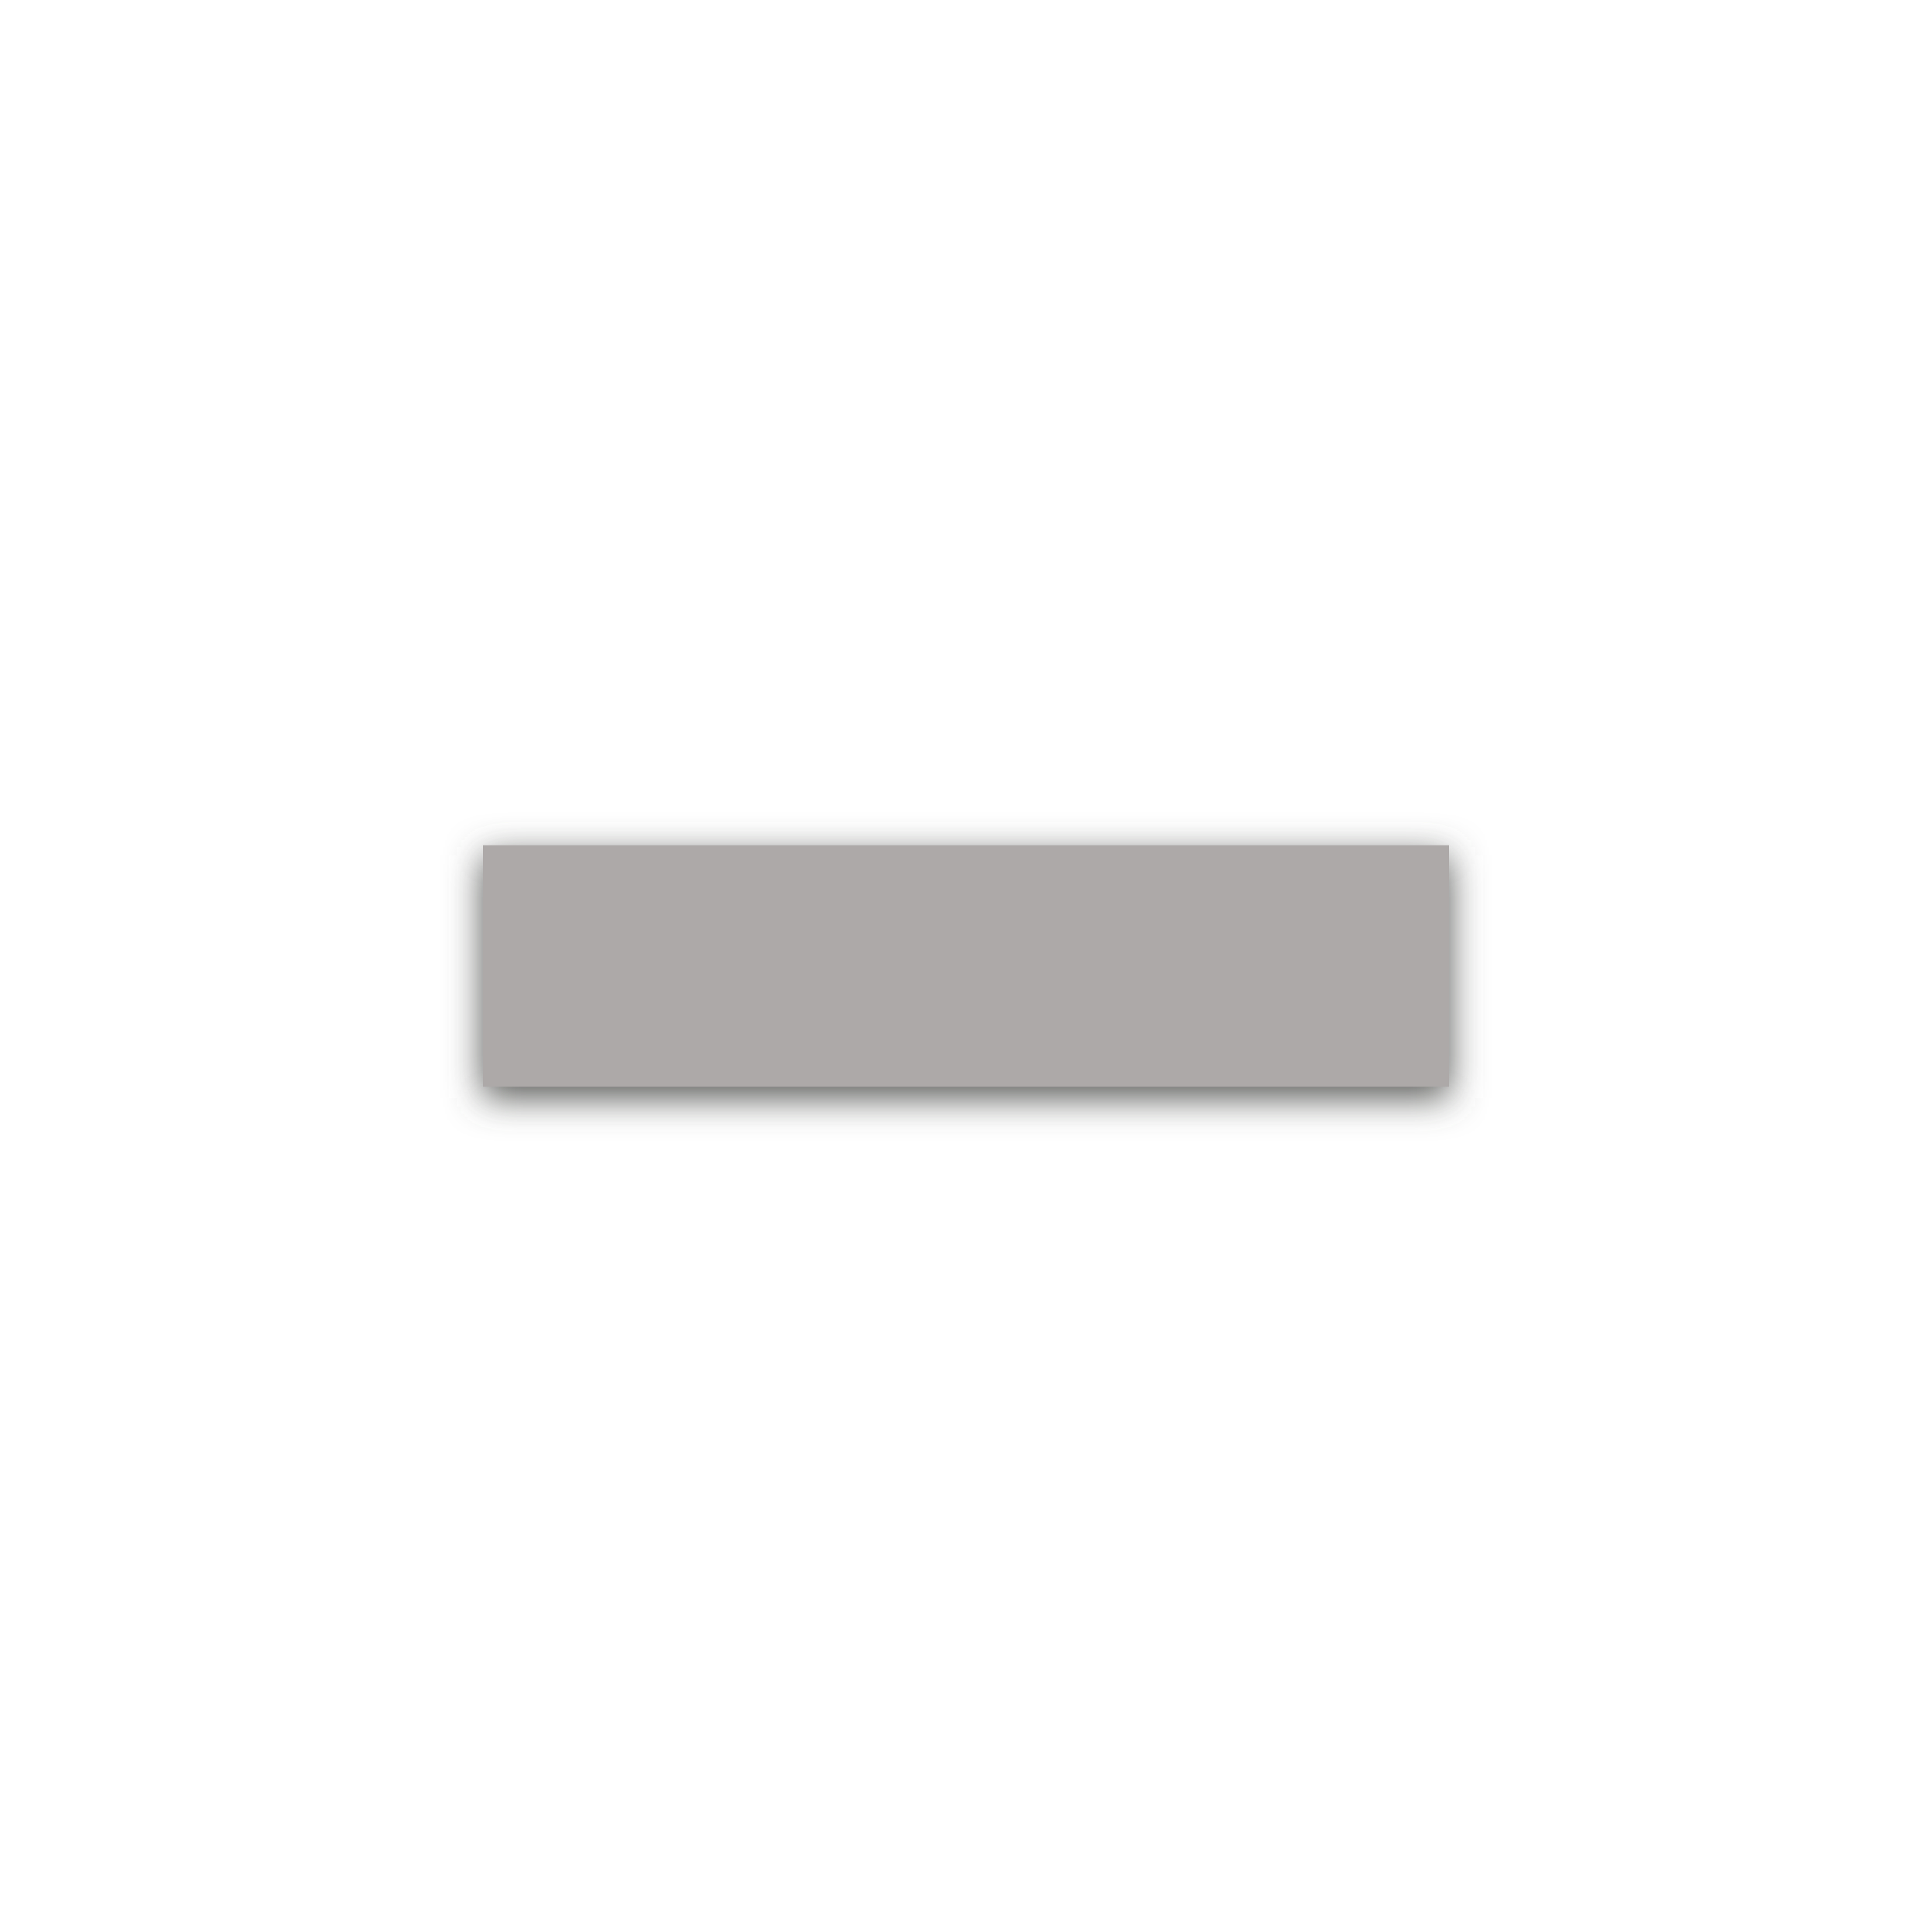
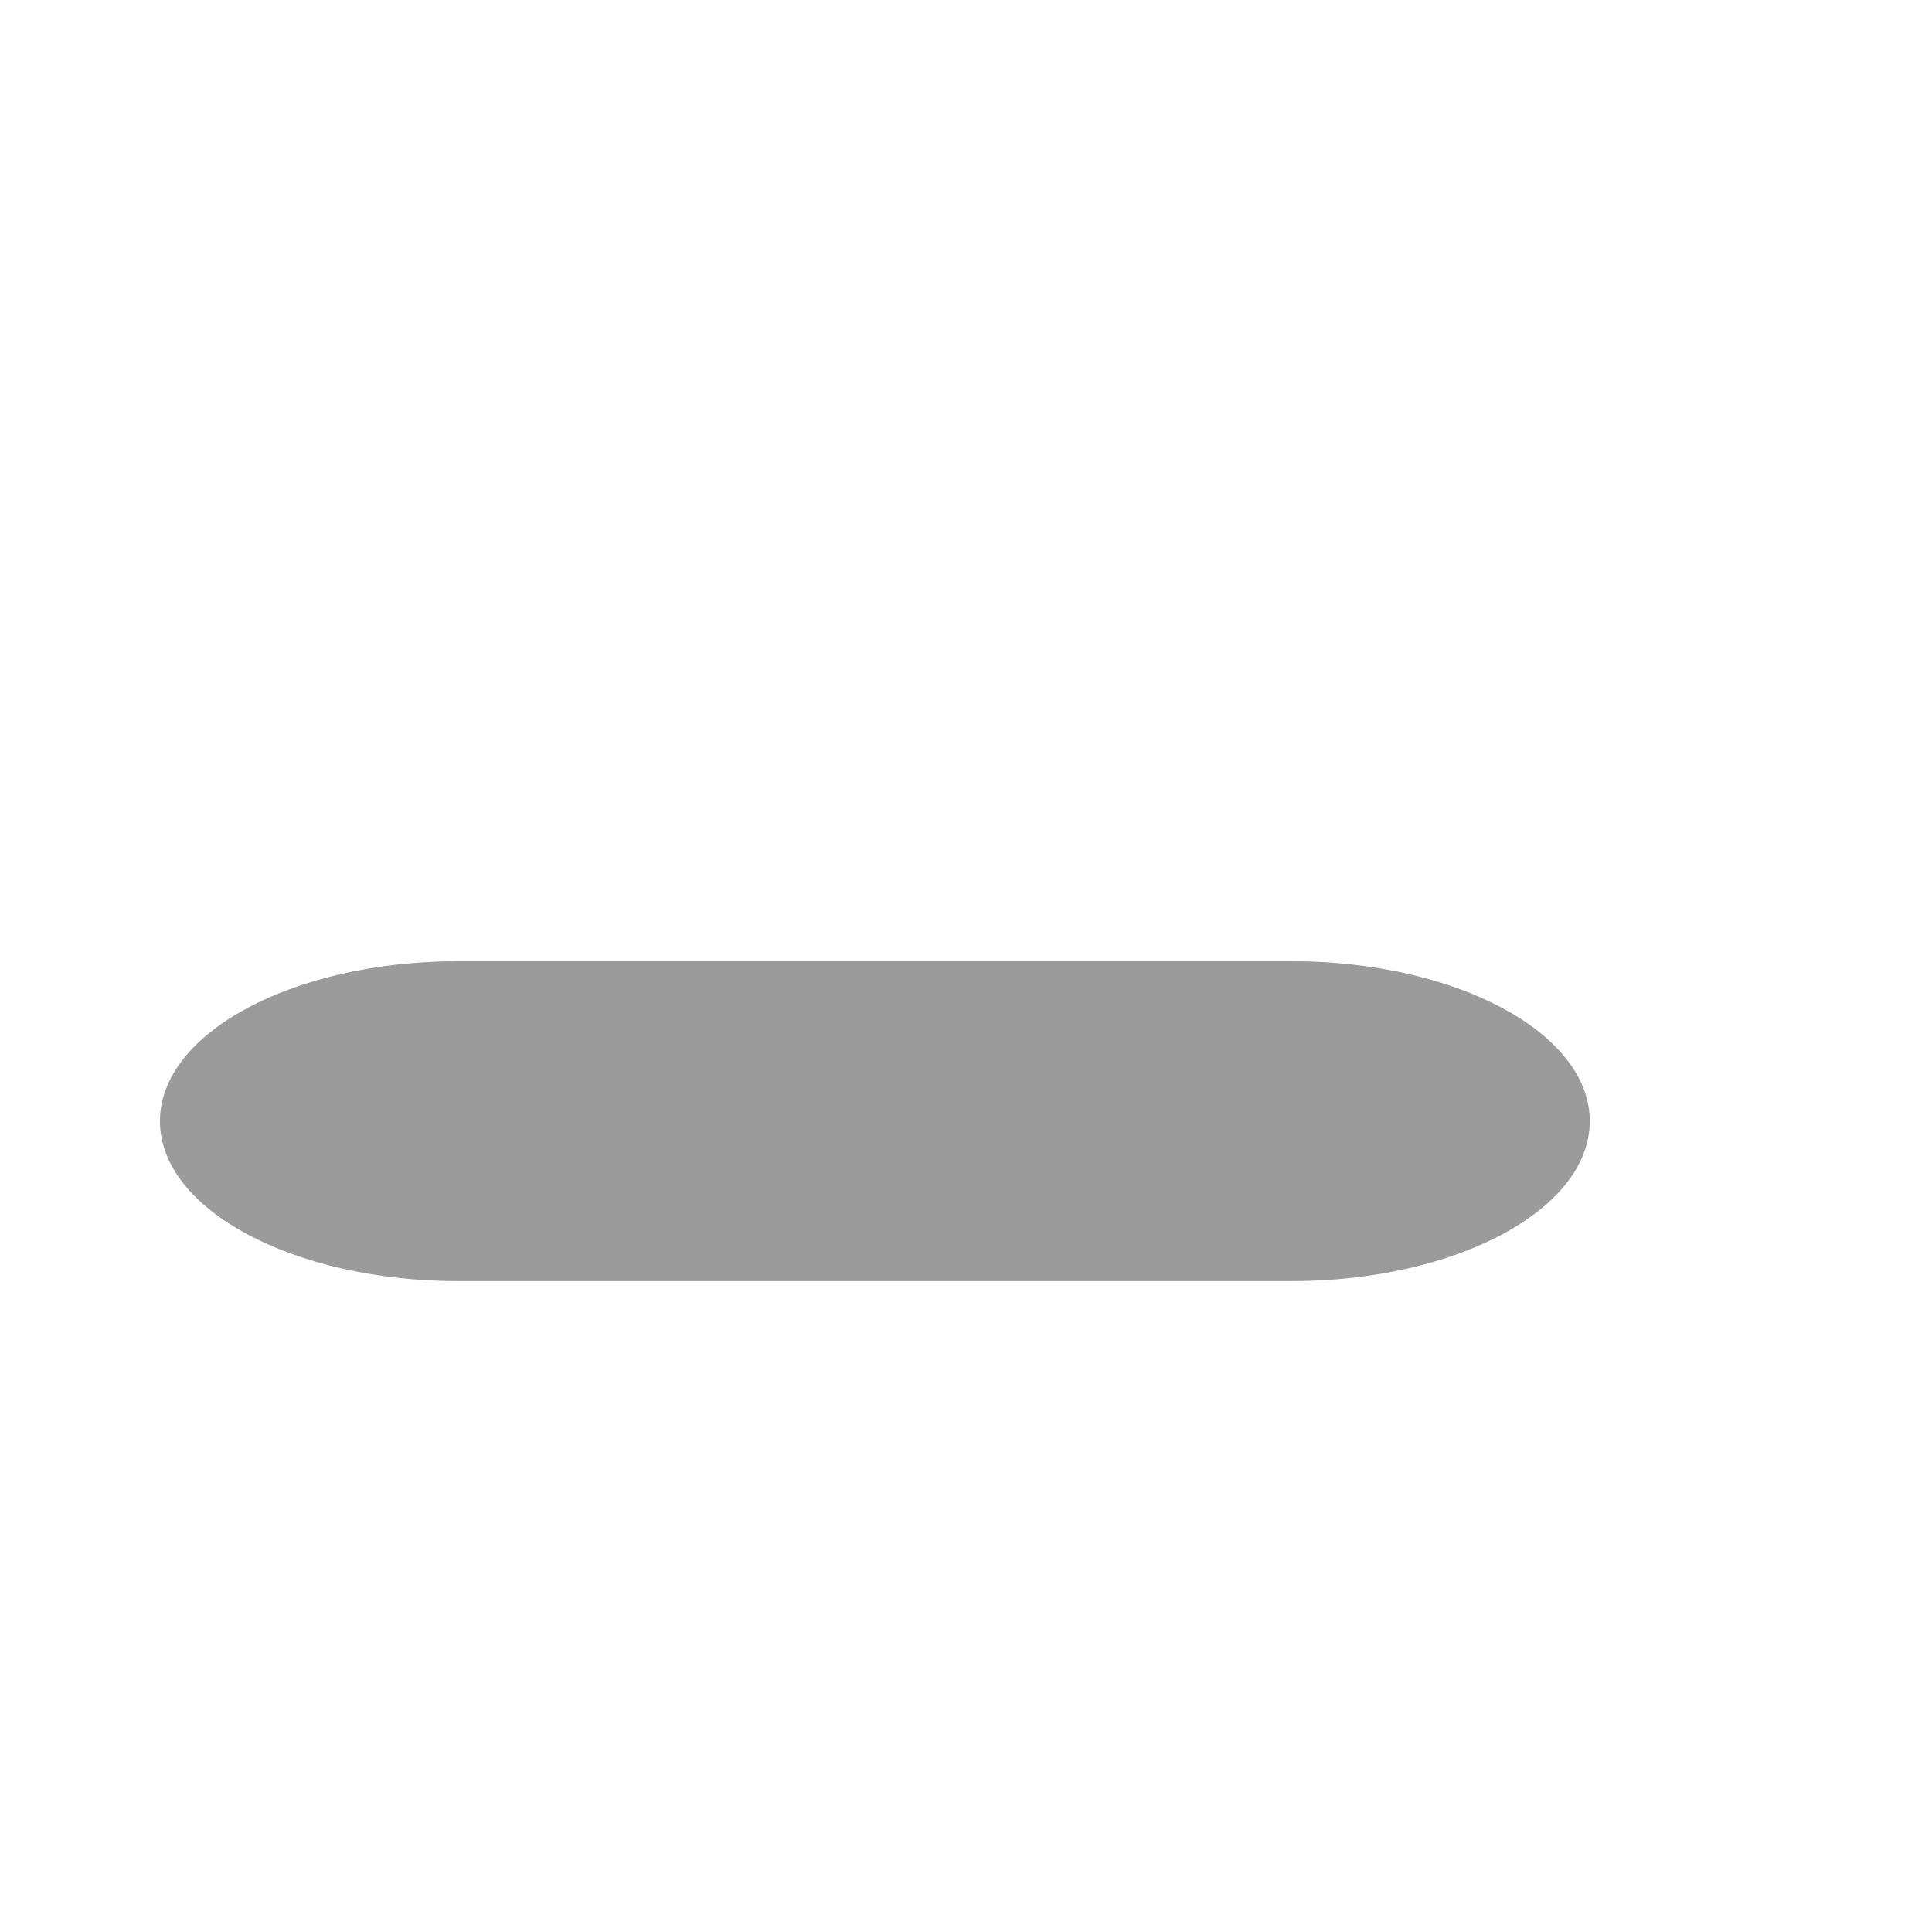
- <svg xmlns="http://www.w3.org/2000/svg" width="16" height="16" id="svg2" version="1.1">
-   <defs id="defs4">
-     <linearGradient id="linearGradient3802">
-       <stop style="stop-color:#eeeeec;stop-opacity:1;" offset="0" id="stop3804" />
-       <stop id="stop3812" offset="0.5" style="stop-color:#e4e4e1;stop-opacity:1;" />
-       <stop style="stop-color:#949493;stop-opacity:1;" offset="1" id="stop3806" />
-     </linearGradient>
-     <filter id="filter3971" x="-0.045" width="1.09" y="-0.18" height="1.36">
-       <feGaussianBlur stdDeviation="0.15" id="feGaussianBlur3973" />
-     </filter>
-   </defs>
-   <g id="layer1" transform="translate(0,-1036.362)">
-     <rect style="fill:#555753;fill-opacity:1;stroke:none;filter:url(#filter3971)" id="rect3931-1" width="8" height="2" x="4" y="1043.451" />
-     <rect style="fill:#ada9a8;fill-opacity:1;stroke:none" id="rect3931" width="8" height="2" x="4" y="7" transform="translate(0,1036.362)" />
+ <svg xmlns="http://www.w3.org/2000/svg" width="12.077" height="12.009" id="svg4959" version="1.1">
+   <defs id="defs4961" />
+   <g id="layer1" transform="translate(-398.2133,-533.505)">
+     <rect style="color:#000000;fill:#000000;fill-opacity:0.392;fill-rule:nonzero;stroke:none;stroke-width:1;marker:none;visibility:visible;display:inline;overflow:visible;enable-background:accumulate" id="rect5494-2" width="8.938" height="2" x="399.213" y="539.514" rx="1.865" ry="1" />
  </g>
</svg>
